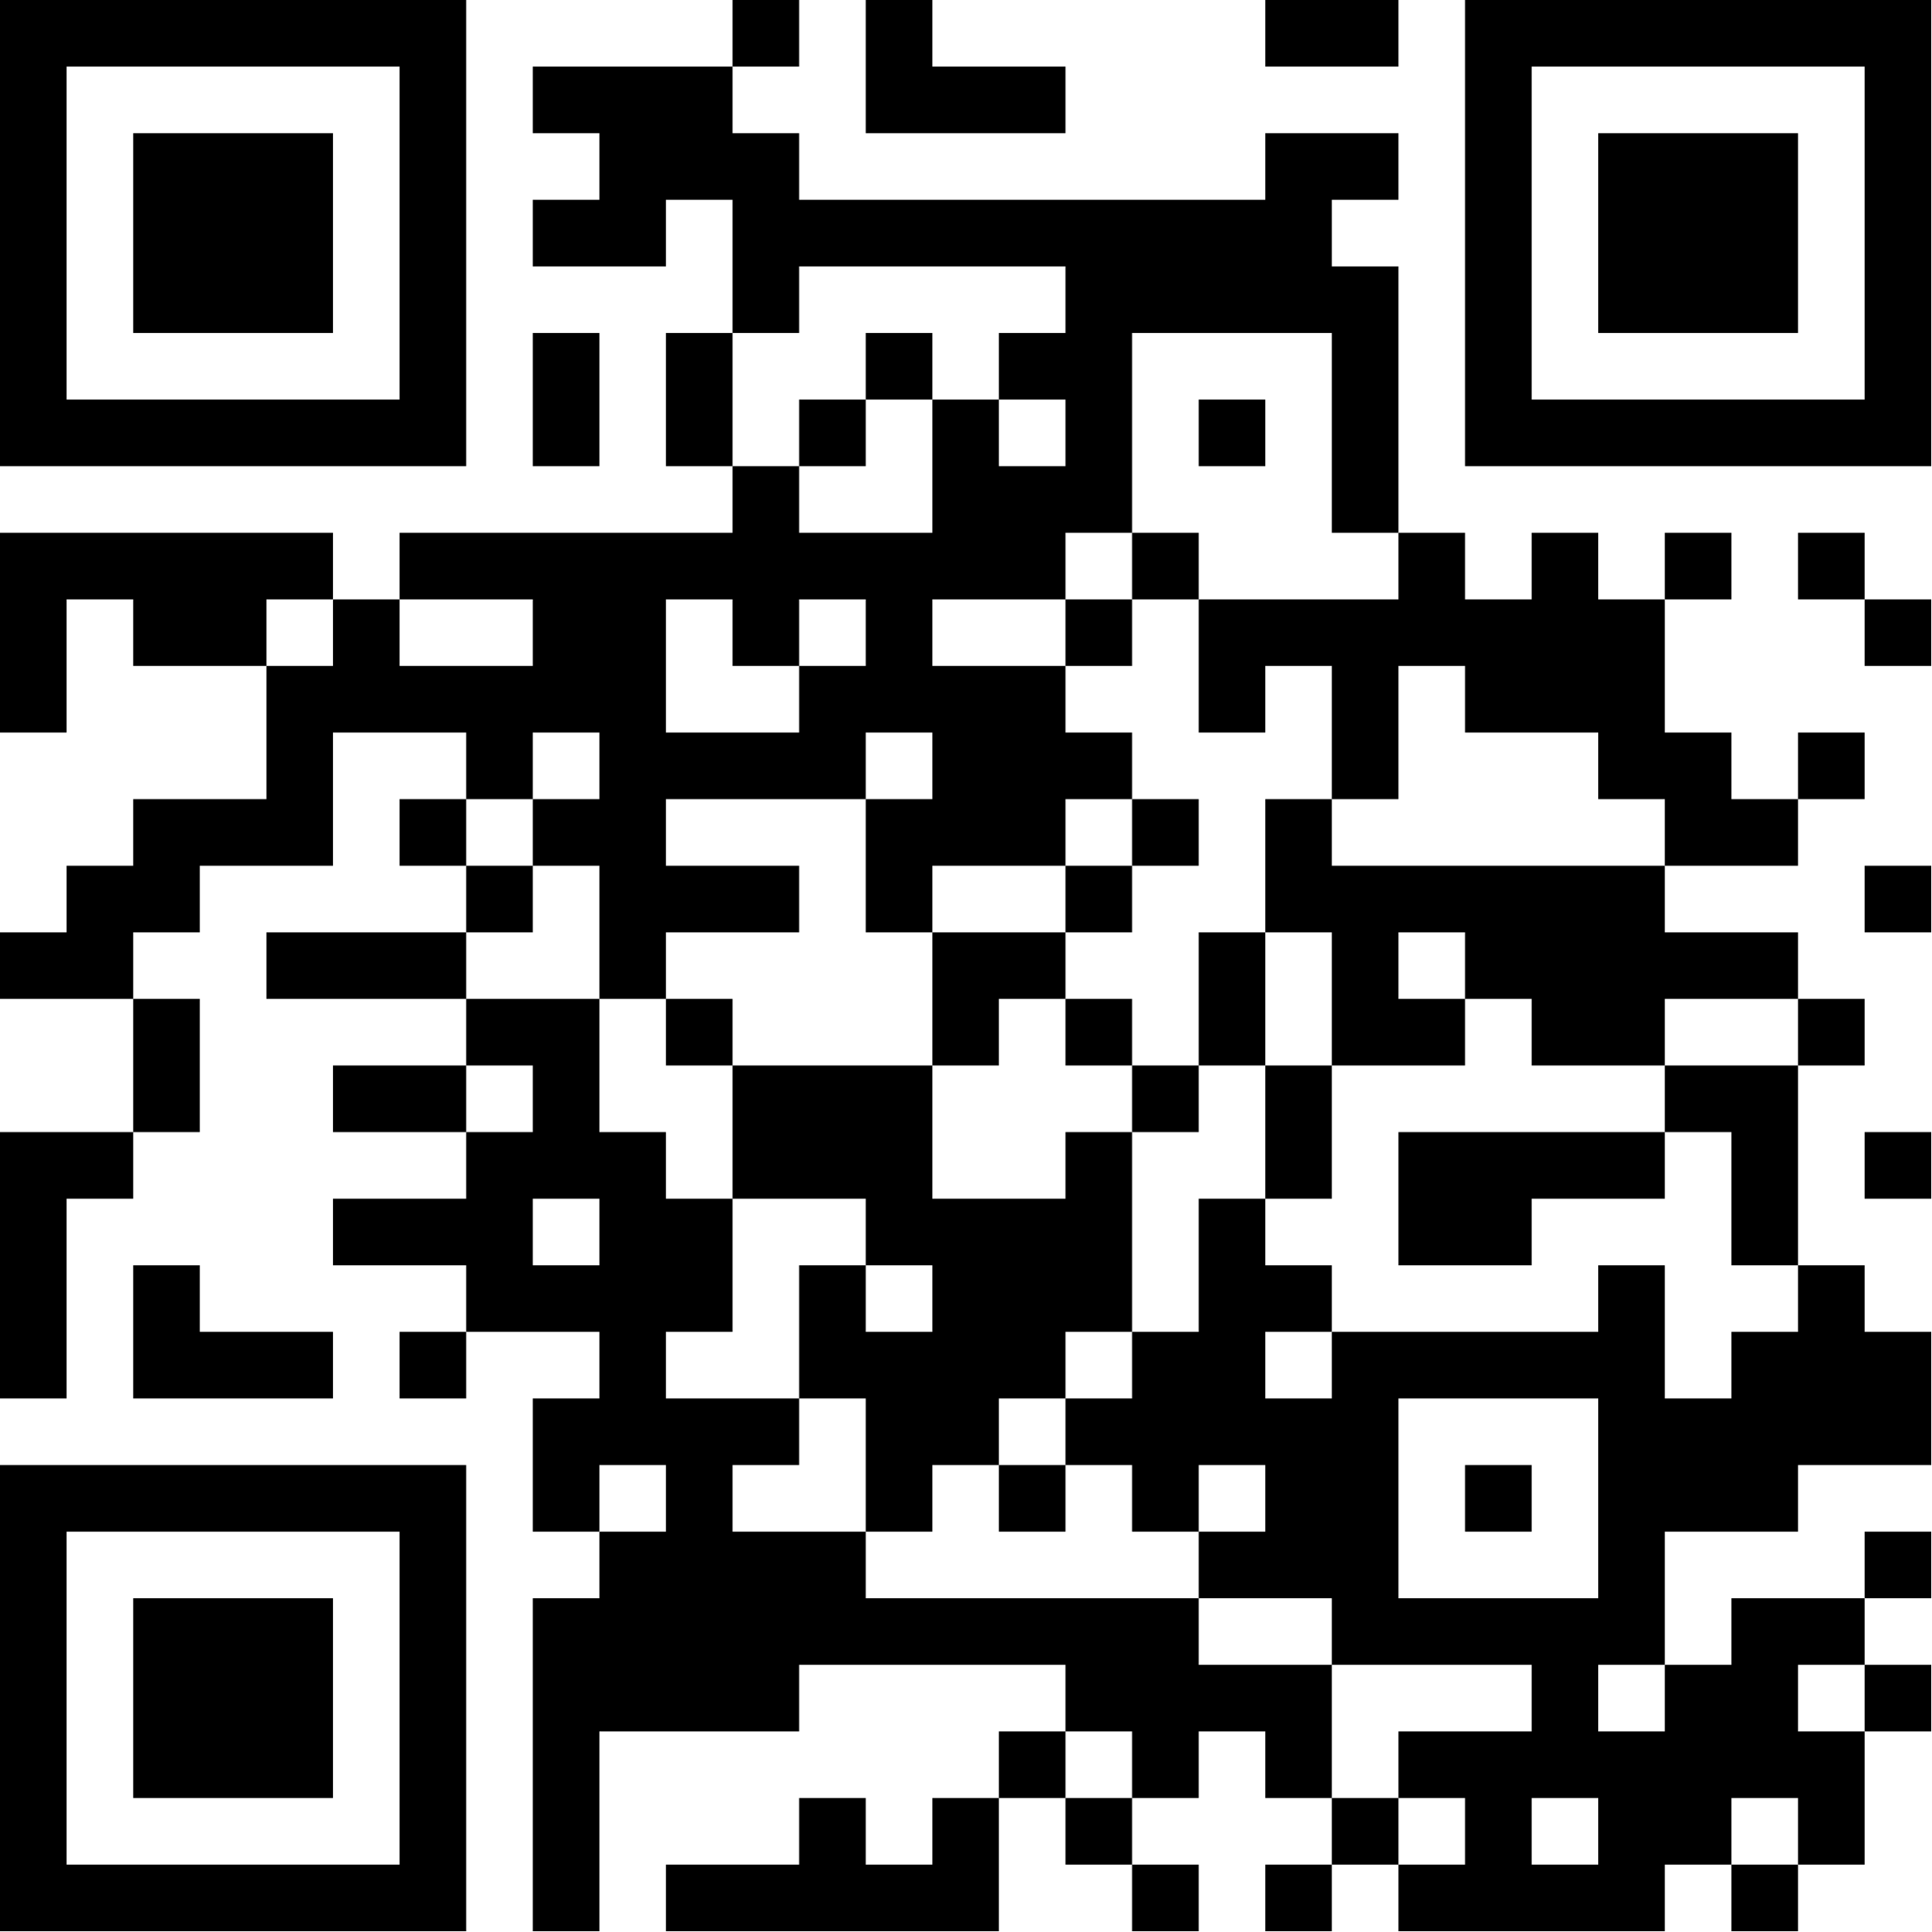
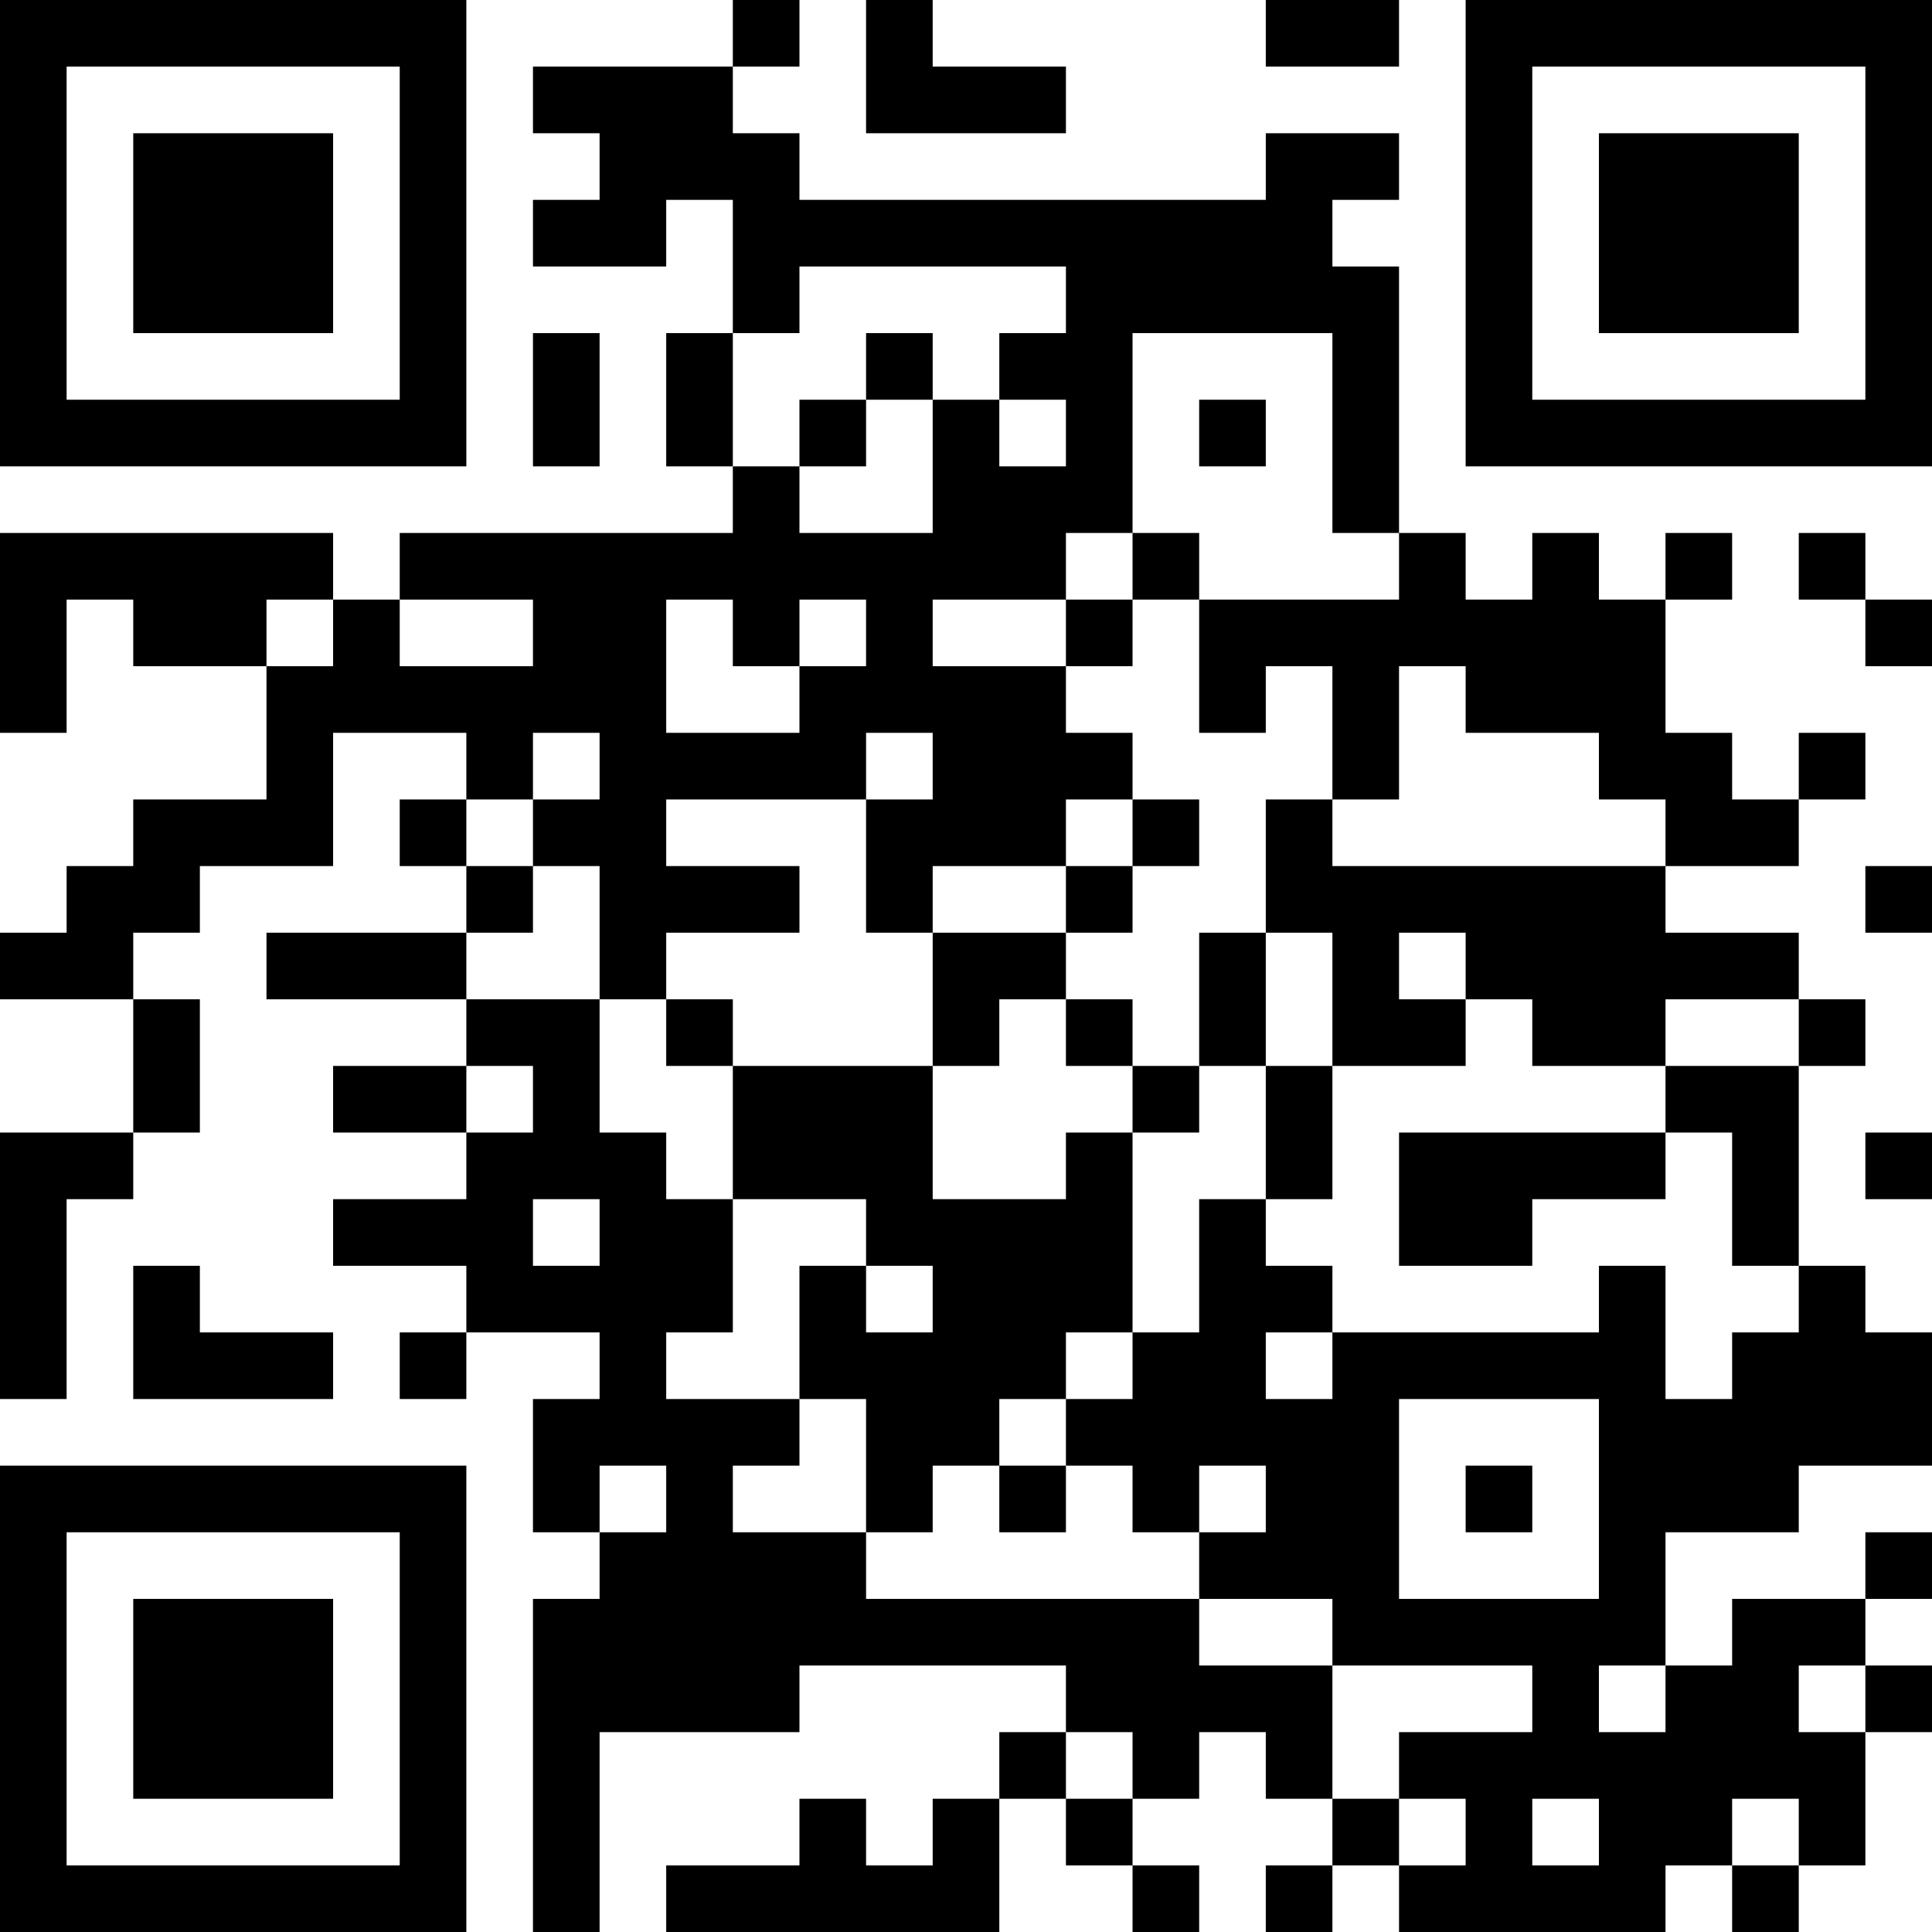
- <svg xmlns="http://www.w3.org/2000/svg" version="1.1" width="290" height="290">
-   <rect style="fill:rgb(255, 255, 255);fill-opacity:1" x="0" y="0" width="290" height="290" />
+ <svg xmlns="http://www.w3.org/2000/svg" version="1.1" width="493" height="493">
+   <rect style="fill:rgb(255, 255, 255);fill-opacity:1" x="0" y="0" width="493" height="493" />
  <g id="elements">
-     <path style="fill:rgb(0, 0, 0)" d="M 0,0 l 10,0 0,10 -10,0 z M 10,0 l 10,0 0,10 -10,0 z M 20,0 l 10,0 0,10 -10,0 z M 30,0 l 10,0 0,10 -10,0 z M 40,0 l 10,0 0,10 -10,0 z M 50,0 l 10,0 0,10 -10,0 z M 60,0 l 10,0 0,10 -10,0 z M 110,0 l 10,0 0,10 -10,0 z M 130,0 l 10,0 0,10 -10,0 z M 190,0 l 10,0 0,10 -10,0 z M 200,0 l 10,0 0,10 -10,0 z M 220,0 l 10,0 0,10 -10,0 z M 230,0 l 10,0 0,10 -10,0 z M 240,0 l 10,0 0,10 -10,0 z M 250,0 l 10,0 0,10 -10,0 z M 260,0 l 10,0 0,10 -10,0 z M 270,0 l 10,0 0,10 -10,0 z M 280,0 l 10,0 0,10 -10,0 z M 0,10 l 10,0 0,10 -10,0 z M 60,10 l 10,0 0,10 -10,0 z M 80,10 l 10,0 0,10 -10,0 z M 90,10 l 10,0 0,10 -10,0 z M 100,10 l 10,0 0,10 -10,0 z M 130,10 l 10,0 0,10 -10,0 z M 140,10 l 10,0 0,10 -10,0 z M 150,10 l 10,0 0,10 -10,0 z M 220,10 l 10,0 0,10 -10,0 z M 280,10 l 10,0 0,10 -10,0 z M 0,20 l 10,0 0,10 -10,0 z M 20,20 l 10,0 0,10 -10,0 z M 30,20 l 10,0 0,10 -10,0 z M 40,20 l 10,0 0,10 -10,0 z M 60,20 l 10,0 0,10 -10,0 z M 90,20 l 10,0 0,10 -10,0 z M 100,20 l 10,0 0,10 -10,0 z M 110,20 l 10,0 0,10 -10,0 z M 190,20 l 10,0 0,10 -10,0 z M 200,20 l 10,0 0,10 -10,0 z M 220,20 l 10,0 0,10 -10,0 z M 240,20 l 10,0 0,10 -10,0 z M 250,20 l 10,0 0,10 -10,0 z M 260,20 l 10,0 0,10 -10,0 z M 280,20 l 10,0 0,10 -10,0 z M 0,30 l 10,0 0,10 -10,0 z M 20,30 l 10,0 0,10 -10,0 z M 30,30 l 10,0 0,10 -10,0 z M 40,30 l 10,0 0,10 -10,0 z M 60,30 l 10,0 0,10 -10,0 z M 80,30 l 10,0 0,10 -10,0 z M 90,30 l 10,0 0,10 -10,0 z M 110,30 l 10,0 0,10 -10,0 z M 120,30 l 10,0 0,10 -10,0 z M 130,30 l 10,0 0,10 -10,0 z M 140,30 l 10,0 0,10 -10,0 z M 150,30 l 10,0 0,10 -10,0 z M 160,30 l 10,0 0,10 -10,0 z M 170,30 l 10,0 0,10 -10,0 z M 180,30 l 10,0 0,10 -10,0 z M 190,30 l 10,0 0,10 -10,0 z M 220,30 l 10,0 0,10 -10,0 z M 240,30 l 10,0 0,10 -10,0 z M 250,30 l 10,0 0,10 -10,0 z M 260,30 l 10,0 0,10 -10,0 z M 280,30 l 10,0 0,10 -10,0 z M 0,40 l 10,0 0,10 -10,0 z M 20,40 l 10,0 0,10 -10,0 z M 30,40 l 10,0 0,10 -10,0 z M 40,40 l 10,0 0,10 -10,0 z M 60,40 l 10,0 0,10 -10,0 z M 110,40 l 10,0 0,10 -10,0 z M 160,40 l 10,0 0,10 -10,0 z M 170,40 l 10,0 0,10 -10,0 z M 180,40 l 10,0 0,10 -10,0 z M 190,40 l 10,0 0,10 -10,0 z M 200,40 l 10,0 0,10 -10,0 z M 220,40 l 10,0 0,10 -10,0 z M 240,40 l 10,0 0,10 -10,0 z M 250,40 l 10,0 0,10 -10,0 z M 260,40 l 10,0 0,10 -10,0 z M 280,40 l 10,0 0,10 -10,0 z M 0,50 l 10,0 0,10 -10,0 z M 60,50 l 10,0 0,10 -10,0 z M 80,50 l 10,0 0,10 -10,0 z M 100,50 l 10,0 0,10 -10,0 z M 130,50 l 10,0 0,10 -10,0 z M 150,50 l 10,0 0,10 -10,0 z M 160,50 l 10,0 0,10 -10,0 z M 200,50 l 10,0 0,10 -10,0 z M 220,50 l 10,0 0,10 -10,0 z M 280,50 l 10,0 0,10 -10,0 z M 0,60 l 10,0 0,10 -10,0 z M 10,60 l 10,0 0,10 -10,0 z M 20,60 l 10,0 0,10 -10,0 z M 30,60 l 10,0 0,10 -10,0 z M 40,60 l 10,0 0,10 -10,0 z M 50,60 l 10,0 0,10 -10,0 z M 60,60 l 10,0 0,10 -10,0 z M 80,60 l 10,0 0,10 -10,0 z M 100,60 l 10,0 0,10 -10,0 z M 120,60 l 10,0 0,10 -10,0 z M 140,60 l 10,0 0,10 -10,0 z M 160,60 l 10,0 0,10 -10,0 z M 180,60 l 10,0 0,10 -10,0 z M 200,60 l 10,0 0,10 -10,0 z M 220,60 l 10,0 0,10 -10,0 z M 230,60 l 10,0 0,10 -10,0 z M 240,60 l 10,0 0,10 -10,0 z M 250,60 l 10,0 0,10 -10,0 z M 260,60 l 10,0 0,10 -10,0 z M 270,60 l 10,0 0,10 -10,0 z M 280,60 l 10,0 0,10 -10,0 z M 110,70 l 10,0 0,10 -10,0 z M 140,70 l 10,0 0,10 -10,0 z M 150,70 l 10,0 0,10 -10,0 z M 160,70 l 10,0 0,10 -10,0 z M 200,70 l 10,0 0,10 -10,0 z M 0,80 l 10,0 0,10 -10,0 z M 10,80 l 10,0 0,10 -10,0 z M 20,80 l 10,0 0,10 -10,0 z M 30,80 l 10,0 0,10 -10,0 z M 40,80 l 10,0 0,10 -10,0 z M 60,80 l 10,0 0,10 -10,0 z M 70,80 l 10,0 0,10 -10,0 z M 80,80 l 10,0 0,10 -10,0 z M 90,80 l 10,0 0,10 -10,0 z M 100,80 l 10,0 0,10 -10,0 z M 110,80 l 10,0 0,10 -10,0 z M 120,80 l 10,0 0,10 -10,0 z M 130,80 l 10,0 0,10 -10,0 z M 140,80 l 10,0 0,10 -10,0 z M 150,80 l 10,0 0,10 -10,0 z M 170,80 l 10,0 0,10 -10,0 z M 210,80 l 10,0 0,10 -10,0 z M 230,80 l 10,0 0,10 -10,0 z M 250,80 l 10,0 0,10 -10,0 z M 270,80 l 10,0 0,10 -10,0 z M 0,90 l 10,0 0,10 -10,0 z M 20,90 l 10,0 0,10 -10,0 z M 30,90 l 10,0 0,10 -10,0 z M 50,90 l 10,0 0,10 -10,0 z M 80,90 l 10,0 0,10 -10,0 z M 90,90 l 10,0 0,10 -10,0 z M 110,90 l 10,0 0,10 -10,0 z M 130,90 l 10,0 0,10 -10,0 z M 160,90 l 10,0 0,10 -10,0 z M 180,90 l 10,0 0,10 -10,0 z M 190,90 l 10,0 0,10 -10,0 z M 200,90 l 10,0 0,10 -10,0 z M 210,90 l 10,0 0,10 -10,0 z M 220,90 l 10,0 0,10 -10,0 z M 230,90 l 10,0 0,10 -10,0 z M 240,90 l 10,0 0,10 -10,0 z M 280,90 l 10,0 0,10 -10,0 z M 0,100 l 10,0 0,10 -10,0 z M 40,100 l 10,0 0,10 -10,0 z M 50,100 l 10,0 0,10 -10,0 z M 60,100 l 10,0 0,10 -10,0 z M 70,100 l 10,0 0,10 -10,0 z M 80,100 l 10,0 0,10 -10,0 z M 90,100 l 10,0 0,10 -10,0 z M 120,100 l 10,0 0,10 -10,0 z M 130,100 l 10,0 0,10 -10,0 z M 140,100 l 10,0 0,10 -10,0 z M 150,100 l 10,0 0,10 -10,0 z M 180,100 l 10,0 0,10 -10,0 z M 200,100 l 10,0 0,10 -10,0 z M 220,100 l 10,0 0,10 -10,0 z M 230,100 l 10,0 0,10 -10,0 z M 240,100 l 10,0 0,10 -10,0 z M 40,110 l 10,0 0,10 -10,0 z M 70,110 l 10,0 0,10 -10,0 z M 90,110 l 10,0 0,10 -10,0 z M 100,110 l 10,0 0,10 -10,0 z M 110,110 l 10,0 0,10 -10,0 z M 120,110 l 10,0 0,10 -10,0 z M 140,110 l 10,0 0,10 -10,0 z M 150,110 l 10,0 0,10 -10,0 z M 160,110 l 10,0 0,10 -10,0 z M 200,110 l 10,0 0,10 -10,0 z M 240,110 l 10,0 0,10 -10,0 z M 250,110 l 10,0 0,10 -10,0 z M 270,110 l 10,0 0,10 -10,0 z M 20,120 l 10,0 0,10 -10,0 z M 30,120 l 10,0 0,10 -10,0 z M 40,120 l 10,0 0,10 -10,0 z M 60,120 l 10,0 0,10 -10,0 z M 80,120 l 10,0 0,10 -10,0 z M 90,120 l 10,0 0,10 -10,0 z M 130,120 l 10,0 0,10 -10,0 z M 140,120 l 10,0 0,10 -10,0 z M 150,120 l 10,0 0,10 -10,0 z M 170,120 l 10,0 0,10 -10,0 z M 190,120 l 10,0 0,10 -10,0 z M 250,120 l 10,0 0,10 -10,0 z M 260,120 l 10,0 0,10 -10,0 z M 10,130 l 10,0 0,10 -10,0 z M 20,130 l 10,0 0,10 -10,0 z M 70,130 l 10,0 0,10 -10,0 z M 90,130 l 10,0 0,10 -10,0 z M 100,130 l 10,0 0,10 -10,0 z M 110,130 l 10,0 0,10 -10,0 z M 130,130 l 10,0 0,10 -10,0 z M 160,130 l 10,0 0,10 -10,0 z M 190,130 l 10,0 0,10 -10,0 z M 200,130 l 10,0 0,10 -10,0 z M 210,130 l 10,0 0,10 -10,0 z M 220,130 l 10,0 0,10 -10,0 z M 230,130 l 10,0 0,10 -10,0 z M 240,130 l 10,0 0,10 -10,0 z M 280,130 l 10,0 0,10 -10,0 z M 0,140 l 10,0 0,10 -10,0 z M 10,140 l 10,0 0,10 -10,0 z M 40,140 l 10,0 0,10 -10,0 z M 50,140 l 10,0 0,10 -10,0 z M 60,140 l 10,0 0,10 -10,0 z M 90,140 l 10,0 0,10 -10,0 z M 140,140 l 10,0 0,10 -10,0 z M 150,140 l 10,0 0,10 -10,0 z M 180,140 l 10,0 0,10 -10,0 z M 200,140 l 10,0 0,10 -10,0 z M 220,140 l 10,0 0,10 -10,0 z M 230,140 l 10,0 0,10 -10,0 z M 240,140 l 10,0 0,10 -10,0 z M 250,140 l 10,0 0,10 -10,0 z M 260,140 l 10,0 0,10 -10,0 z M 20,150 l 10,0 0,10 -10,0 z M 70,150 l 10,0 0,10 -10,0 z M 80,150 l 10,0 0,10 -10,0 z M 100,150 l 10,0 0,10 -10,0 z M 140,150 l 10,0 0,10 -10,0 z M 160,150 l 10,0 0,10 -10,0 z M 180,150 l 10,0 0,10 -10,0 z M 200,150 l 10,0 0,10 -10,0 z M 210,150 l 10,0 0,10 -10,0 z M 230,150 l 10,0 0,10 -10,0 z M 240,150 l 10,0 0,10 -10,0 z M 270,150 l 10,0 0,10 -10,0 z M 20,160 l 10,0 0,10 -10,0 z M 50,160 l 10,0 0,10 -10,0 z M 60,160 l 10,0 0,10 -10,0 z M 80,160 l 10,0 0,10 -10,0 z M 110,160 l 10,0 0,10 -10,0 z M 120,160 l 10,0 0,10 -10,0 z M 130,160 l 10,0 0,10 -10,0 z M 170,160 l 10,0 0,10 -10,0 z M 190,160 l 10,0 0,10 -10,0 z M 250,160 l 10,0 0,10 -10,0 z M 260,160 l 10,0 0,10 -10,0 z M 0,170 l 10,0 0,10 -10,0 z M 10,170 l 10,0 0,10 -10,0 z M 70,170 l 10,0 0,10 -10,0 z M 80,170 l 10,0 0,10 -10,0 z M 90,170 l 10,0 0,10 -10,0 z M 110,170 l 10,0 0,10 -10,0 z M 120,170 l 10,0 0,10 -10,0 z M 130,170 l 10,0 0,10 -10,0 z M 160,170 l 10,0 0,10 -10,0 z M 190,170 l 10,0 0,10 -10,0 z M 210,170 l 10,0 0,10 -10,0 z M 220,170 l 10,0 0,10 -10,0 z M 230,170 l 10,0 0,10 -10,0 z M 240,170 l 10,0 0,10 -10,0 z M 260,170 l 10,0 0,10 -10,0 z M 280,170 l 10,0 0,10 -10,0 z M 0,180 l 10,0 0,10 -10,0 z M 50,180 l 10,0 0,10 -10,0 z M 60,180 l 10,0 0,10 -10,0 z M 70,180 l 10,0 0,10 -10,0 z M 90,180 l 10,0 0,10 -10,0 z M 100,180 l 10,0 0,10 -10,0 z M 130,180 l 10,0 0,10 -10,0 z M 140,180 l 10,0 0,10 -10,0 z M 150,180 l 10,0 0,10 -10,0 z M 160,180 l 10,0 0,10 -10,0 z M 180,180 l 10,0 0,10 -10,0 z M 210,180 l 10,0 0,10 -10,0 z M 220,180 l 10,0 0,10 -10,0 z M 260,180 l 10,0 0,10 -10,0 z M 0,190 l 10,0 0,10 -10,0 z M 20,190 l 10,0 0,10 -10,0 z M 70,190 l 10,0 0,10 -10,0 z M 80,190 l 10,0 0,10 -10,0 z M 90,190 l 10,0 0,10 -10,0 z M 100,190 l 10,0 0,10 -10,0 z M 120,190 l 10,0 0,10 -10,0 z M 140,190 l 10,0 0,10 -10,0 z M 150,190 l 10,0 0,10 -10,0 z M 160,190 l 10,0 0,10 -10,0 z M 180,190 l 10,0 0,10 -10,0 z M 190,190 l 10,0 0,10 -10,0 z M 240,190 l 10,0 0,10 -10,0 z M 270,190 l 10,0 0,10 -10,0 z M 0,200 l 10,0 0,10 -10,0 z M 20,200 l 10,0 0,10 -10,0 z M 30,200 l 10,0 0,10 -10,0 z M 40,200 l 10,0 0,10 -10,0 z M 60,200 l 10,0 0,10 -10,0 z M 90,200 l 10,0 0,10 -10,0 z M 120,200 l 10,0 0,10 -10,0 z M 130,200 l 10,0 0,10 -10,0 z M 140,200 l 10,0 0,10 -10,0 z M 150,200 l 10,0 0,10 -10,0 z M 170,200 l 10,0 0,10 -10,0 z M 180,200 l 10,0 0,10 -10,0 z M 200,200 l 10,0 0,10 -10,0 z M 210,200 l 10,0 0,10 -10,0 z M 220,200 l 10,0 0,10 -10,0 z M 230,200 l 10,0 0,10 -10,0 z M 240,200 l 10,0 0,10 -10,0 z M 260,200 l 10,0 0,10 -10,0 z M 270,200 l 10,0 0,10 -10,0 z M 280,200 l 10,0 0,10 -10,0 z M 80,210 l 10,0 0,10 -10,0 z M 90,210 l 10,0 0,10 -10,0 z M 100,210 l 10,0 0,10 -10,0 z M 110,210 l 10,0 0,10 -10,0 z M 130,210 l 10,0 0,10 -10,0 z M 140,210 l 10,0 0,10 -10,0 z M 160,210 l 10,0 0,10 -10,0 z M 170,210 l 10,0 0,10 -10,0 z M 180,210 l 10,0 0,10 -10,0 z M 190,210 l 10,0 0,10 -10,0 z M 200,210 l 10,0 0,10 -10,0 z M 240,210 l 10,0 0,10 -10,0 z M 250,210 l 10,0 0,10 -10,0 z M 260,210 l 10,0 0,10 -10,0 z M 270,210 l 10,0 0,10 -10,0 z M 280,210 l 10,0 0,10 -10,0 z M 0,220 l 10,0 0,10 -10,0 z M 10,220 l 10,0 0,10 -10,0 z M 20,220 l 10,0 0,10 -10,0 z M 30,220 l 10,0 0,10 -10,0 z M 40,220 l 10,0 0,10 -10,0 z M 50,220 l 10,0 0,10 -10,0 z M 60,220 l 10,0 0,10 -10,0 z M 80,220 l 10,0 0,10 -10,0 z M 100,220 l 10,0 0,10 -10,0 z M 130,220 l 10,0 0,10 -10,0 z M 150,220 l 10,0 0,10 -10,0 z M 170,220 l 10,0 0,10 -10,0 z M 190,220 l 10,0 0,10 -10,0 z M 200,220 l 10,0 0,10 -10,0 z M 220,220 l 10,0 0,10 -10,0 z M 240,220 l 10,0 0,10 -10,0 z M 250,220 l 10,0 0,10 -10,0 z M 260,220 l 10,0 0,10 -10,0 z M 0,230 l 10,0 0,10 -10,0 z M 60,230 l 10,0 0,10 -10,0 z M 90,230 l 10,0 0,10 -10,0 z M 100,230 l 10,0 0,10 -10,0 z M 110,230 l 10,0 0,10 -10,0 z M 120,230 l 10,0 0,10 -10,0 z M 180,230 l 10,0 0,10 -10,0 z M 190,230 l 10,0 0,10 -10,0 z M 200,230 l 10,0 0,10 -10,0 z M 240,230 l 10,0 0,10 -10,0 z M 280,230 l 10,0 0,10 -10,0 z M 0,240 l 10,0 0,10 -10,0 z M 20,240 l 10,0 0,10 -10,0 z M 30,240 l 10,0 0,10 -10,0 z M 40,240 l 10,0 0,10 -10,0 z M 60,240 l 10,0 0,10 -10,0 z M 80,240 l 10,0 0,10 -10,0 z M 90,240 l 10,0 0,10 -10,0 z M 100,240 l 10,0 0,10 -10,0 z M 110,240 l 10,0 0,10 -10,0 z M 120,240 l 10,0 0,10 -10,0 z M 130,240 l 10,0 0,10 -10,0 z M 140,240 l 10,0 0,10 -10,0 z M 150,240 l 10,0 0,10 -10,0 z M 160,240 l 10,0 0,10 -10,0 z M 170,240 l 10,0 0,10 -10,0 z M 200,240 l 10,0 0,10 -10,0 z M 210,240 l 10,0 0,10 -10,0 z M 220,240 l 10,0 0,10 -10,0 z M 230,240 l 10,0 0,10 -10,0 z M 240,240 l 10,0 0,10 -10,0 z M 260,240 l 10,0 0,10 -10,0 z M 270,240 l 10,0 0,10 -10,0 z M 0,250 l 10,0 0,10 -10,0 z M 20,250 l 10,0 0,10 -10,0 z M 30,250 l 10,0 0,10 -10,0 z M 40,250 l 10,0 0,10 -10,0 z M 60,250 l 10,0 0,10 -10,0 z M 80,250 l 10,0 0,10 -10,0 z M 90,250 l 10,0 0,10 -10,0 z M 100,250 l 10,0 0,10 -10,0 z M 110,250 l 10,0 0,10 -10,0 z M 160,250 l 10,0 0,10 -10,0 z M 170,250 l 10,0 0,10 -10,0 z M 180,250 l 10,0 0,10 -10,0 z M 190,250 l 10,0 0,10 -10,0 z M 230,250 l 10,0 0,10 -10,0 z M 250,250 l 10,0 0,10 -10,0 z M 260,250 l 10,0 0,10 -10,0 z M 280,250 l 10,0 0,10 -10,0 z M 0,260 l 10,0 0,10 -10,0 z M 20,260 l 10,0 0,10 -10,0 z M 30,260 l 10,0 0,10 -10,0 z M 40,260 l 10,0 0,10 -10,0 z M 60,260 l 10,0 0,10 -10,0 z M 80,260 l 10,0 0,10 -10,0 z M 150,260 l 10,0 0,10 -10,0 z M 170,260 l 10,0 0,10 -10,0 z M 190,260 l 10,0 0,10 -10,0 z M 210,260 l 10,0 0,10 -10,0 z M 220,260 l 10,0 0,10 -10,0 z M 230,260 l 10,0 0,10 -10,0 z M 240,260 l 10,0 0,10 -10,0 z M 250,260 l 10,0 0,10 -10,0 z M 260,260 l 10,0 0,10 -10,0 z M 270,260 l 10,0 0,10 -10,0 z M 0,270 l 10,0 0,10 -10,0 z M 60,270 l 10,0 0,10 -10,0 z M 80,270 l 10,0 0,10 -10,0 z M 120,270 l 10,0 0,10 -10,0 z M 140,270 l 10,0 0,10 -10,0 z M 160,270 l 10,0 0,10 -10,0 z M 200,270 l 10,0 0,10 -10,0 z M 220,270 l 10,0 0,10 -10,0 z M 240,270 l 10,0 0,10 -10,0 z M 250,270 l 10,0 0,10 -10,0 z M 270,270 l 10,0 0,10 -10,0 z M 0,280 l 10,0 0,10 -10,0 z M 10,280 l 10,0 0,10 -10,0 z M 20,280 l 10,0 0,10 -10,0 z M 30,280 l 10,0 0,10 -10,0 z M 40,280 l 10,0 0,10 -10,0 z M 50,280 l 10,0 0,10 -10,0 z M 60,280 l 10,0 0,10 -10,0 z M 80,280 l 10,0 0,10 -10,0 z M 100,280 l 10,0 0,10 -10,0 z M 110,280 l 10,0 0,10 -10,0 z M 120,280 l 10,0 0,10 -10,0 z M 130,280 l 10,0 0,10 -10,0 z M 140,280 l 10,0 0,10 -10,0 z M 170,280 l 10,0 0,10 -10,0 z M 190,280 l 10,0 0,10 -10,0 z M 210,280 l 10,0 0,10 -10,0 z M 220,280 l 10,0 0,10 -10,0 z M 230,280 l 10,0 0,10 -10,0 z M 240,280 l 10,0 0,10 -10,0 z M 260,280 l 10,0 0,10 -10,0 z " />
+     <path style="fill:rgb(0, 0, 0)" d="M 0,0 l 17,0 0,17 -17,0 z M 17,0 l 17,0 0,17 -17,0 z M 34,0 l 17,0 0,17 -17,0 z M 51,0 l 17,0 0,17 -17,0 z M 68,0 l 17,0 0,17 -17,0 z M 85,0 l 17,0 0,17 -17,0 z M 102,0 l 17,0 0,17 -17,0 z M 187,0 l 17,0 0,17 -17,0 z M 221,0 l 17,0 0,17 -17,0 z M 323,0 l 17,0 0,17 -17,0 z M 340,0 l 17,0 0,17 -17,0 z M 374,0 l 17,0 0,17 -17,0 z M 391,0 l 17,0 0,17 -17,0 z M 408,0 l 17,0 0,17 -17,0 z M 425,0 l 17,0 0,17 -17,0 z M 442,0 l 17,0 0,17 -17,0 z M 459,0 l 17,0 0,17 -17,0 z M 476,0 l 17,0 0,17 -17,0 z M 0,17 l 17,0 0,17 -17,0 z M 102,17 l 17,0 0,17 -17,0 z M 136,17 l 17,0 0,17 -17,0 z M 153,17 l 17,0 0,17 -17,0 z M 170,17 l 17,0 0,17 -17,0 z M 221,17 l 17,0 0,17 -17,0 z M 238,17 l 17,0 0,17 -17,0 z M 255,17 l 17,0 0,17 -17,0 z M 374,17 l 17,0 0,17 -17,0 z M 476,17 l 17,0 0,17 -17,0 z M 0,34 l 17,0 0,17 -17,0 z M 34,34 l 17,0 0,17 -17,0 z M 51,34 l 17,0 0,17 -17,0 z M 68,34 l 17,0 0,17 -17,0 z M 102,34 l 17,0 0,17 -17,0 z M 153,34 l 17,0 0,17 -17,0 z M 170,34 l 17,0 0,17 -17,0 z M 187,34 l 17,0 0,17 -17,0 z M 323,34 l 17,0 0,17 -17,0 z M 340,34 l 17,0 0,17 -17,0 z M 374,34 l 17,0 0,17 -17,0 z M 408,34 l 17,0 0,17 -17,0 z M 425,34 l 17,0 0,17 -17,0 z M 442,34 l 17,0 0,17 -17,0 z M 476,34 l 17,0 0,17 -17,0 z M 0,51 l 17,0 0,17 -17,0 z M 34,51 l 17,0 0,17 -17,0 z M 51,51 l 17,0 0,17 -17,0 z M 68,51 l 17,0 0,17 -17,0 z M 102,51 l 17,0 0,17 -17,0 z M 136,51 l 17,0 0,17 -17,0 z M 153,51 l 17,0 0,17 -17,0 z M 187,51 l 17,0 0,17 -17,0 z M 204,51 l 17,0 0,17 -17,0 z M 221,51 l 17,0 0,17 -17,0 z M 238,51 l 17,0 0,17 -17,0 z M 255,51 l 17,0 0,17 -17,0 z M 272,51 l 17,0 0,17 -17,0 z M 289,51 l 17,0 0,17 -17,0 z M 306,51 l 17,0 0,17 -17,0 z M 323,51 l 17,0 0,17 -17,0 z M 374,51 l 17,0 0,17 -17,0 z M 408,51 l 17,0 0,17 -17,0 z M 425,51 l 17,0 0,17 -17,0 z M 442,51 l 17,0 0,17 -17,0 z M 476,51 l 17,0 0,17 -17,0 z M 0,68 l 17,0 0,17 -17,0 z M 34,68 l 17,0 0,17 -17,0 z M 51,68 l 17,0 0,17 -17,0 z M 68,68 l 17,0 0,17 -17,0 z M 102,68 l 17,0 0,17 -17,0 z M 187,68 l 17,0 0,17 -17,0 z M 272,68 l 17,0 0,17 -17,0 z M 289,68 l 17,0 0,17 -17,0 z M 306,68 l 17,0 0,17 -17,0 z M 323,68 l 17,0 0,17 -17,0 z M 340,68 l 17,0 0,17 -17,0 z M 374,68 l 17,0 0,17 -17,0 z M 408,68 l 17,0 0,17 -17,0 z M 425,68 l 17,0 0,17 -17,0 z M 442,68 l 17,0 0,17 -17,0 z M 476,68 l 17,0 0,17 -17,0 z M 0,85 l 17,0 0,17 -17,0 z M 102,85 l 17,0 0,17 -17,0 z M 136,85 l 17,0 0,17 -17,0 z M 170,85 l 17,0 0,17 -17,0 z M 221,85 l 17,0 0,17 -17,0 z M 255,85 l 17,0 0,17 -17,0 z M 272,85 l 17,0 0,17 -17,0 z M 340,85 l 17,0 0,17 -17,0 z M 374,85 l 17,0 0,17 -17,0 z M 476,85 l 17,0 0,17 -17,0 z M 0,102 l 17,0 0,17 -17,0 z M 17,102 l 17,0 0,17 -17,0 z M 34,102 l 17,0 0,17 -17,0 z M 51,102 l 17,0 0,17 -17,0 z M 68,102 l 17,0 0,17 -17,0 z M 85,102 l 17,0 0,17 -17,0 z M 102,102 l 17,0 0,17 -17,0 z M 136,102 l 17,0 0,17 -17,0 z M 170,102 l 17,0 0,17 -17,0 z M 204,102 l 17,0 0,17 -17,0 z M 238,102 l 17,0 0,17 -17,0 z M 272,102 l 17,0 0,17 -17,0 z M 306,102 l 17,0 0,17 -17,0 z M 340,102 l 17,0 0,17 -17,0 z M 374,102 l 17,0 0,17 -17,0 z M 391,102 l 17,0 0,17 -17,0 z M 408,102 l 17,0 0,17 -17,0 z M 425,102 l 17,0 0,17 -17,0 z M 442,102 l 17,0 0,17 -17,0 z M 459,102 l 17,0 0,17 -17,0 z M 476,102 l 17,0 0,17 -17,0 z M 187,119 l 17,0 0,17 -17,0 z M 238,119 l 17,0 0,17 -17,0 z M 255,119 l 17,0 0,17 -17,0 z M 272,119 l 17,0 0,17 -17,0 z M 340,119 l 17,0 0,17 -17,0 z M 0,136 l 17,0 0,17 -17,0 z M 17,136 l 17,0 0,17 -17,0 z M 34,136 l 17,0 0,17 -17,0 z M 51,136 l 17,0 0,17 -17,0 z M 68,136 l 17,0 0,17 -17,0 z M 102,136 l 17,0 0,17 -17,0 z M 119,136 l 17,0 0,17 -17,0 z M 136,136 l 17,0 0,17 -17,0 z M 153,136 l 17,0 0,17 -17,0 z M 170,136 l 17,0 0,17 -17,0 z M 187,136 l 17,0 0,17 -17,0 z M 204,136 l 17,0 0,17 -17,0 z M 221,136 l 17,0 0,17 -17,0 z M 238,136 l 17,0 0,17 -17,0 z M 255,136 l 17,0 0,17 -17,0 z M 289,136 l 17,0 0,17 -17,0 z M 357,136 l 17,0 0,17 -17,0 z M 391,136 l 17,0 0,17 -17,0 z M 425,136 l 17,0 0,17 -17,0 z M 459,136 l 17,0 0,17 -17,0 z M 0,153 l 17,0 0,17 -17,0 z M 34,153 l 17,0 0,17 -17,0 z M 51,153 l 17,0 0,17 -17,0 z M 85,153 l 17,0 0,17 -17,0 z M 136,153 l 17,0 0,17 -17,0 z M 153,153 l 17,0 0,17 -17,0 z M 187,153 l 17,0 0,17 -17,0 z M 221,153 l 17,0 0,17 -17,0 z M 272,153 l 17,0 0,17 -17,0 z M 306,153 l 17,0 0,17 -17,0 z M 323,153 l 17,0 0,17 -17,0 z M 340,153 l 17,0 0,17 -17,0 z M 357,153 l 17,0 0,17 -17,0 z M 374,153 l 17,0 0,17 -17,0 z M 391,153 l 17,0 0,17 -17,0 z M 408,153 l 17,0 0,17 -17,0 z M 476,153 l 17,0 0,17 -17,0 z M 0,170 l 17,0 0,17 -17,0 z M 68,170 l 17,0 0,17 -17,0 z M 85,170 l 17,0 0,17 -17,0 z M 102,170 l 17,0 0,17 -17,0 z M 119,170 l 17,0 0,17 -17,0 z M 136,170 l 17,0 0,17 -17,0 z M 153,170 l 17,0 0,17 -17,0 z M 204,170 l 17,0 0,17 -17,0 z M 221,170 l 17,0 0,17 -17,0 z M 238,170 l 17,0 0,17 -17,0 z M 255,170 l 17,0 0,17 -17,0 z M 306,170 l 17,0 0,17 -17,0 z M 340,170 l 17,0 0,17 -17,0 z M 374,170 l 17,0 0,17 -17,0 z M 391,170 l 17,0 0,17 -17,0 z M 408,170 l 17,0 0,17 -17,0 z M 68,187 l 17,0 0,17 -17,0 z M 119,187 l 17,0 0,17 -17,0 z M 153,187 l 17,0 0,17 -17,0 z M 170,187 l 17,0 0,17 -17,0 z M 187,187 l 17,0 0,17 -17,0 z M 204,187 l 17,0 0,17 -17,0 z M 238,187 l 17,0 0,17 -17,0 z M 255,187 l 17,0 0,17 -17,0 z M 272,187 l 17,0 0,17 -17,0 z M 340,187 l 17,0 0,17 -17,0 z M 408,187 l 17,0 0,17 -17,0 z M 425,187 l 17,0 0,17 -17,0 z M 459,187 l 17,0 0,17 -17,0 z M 34,204 l 17,0 0,17 -17,0 z M 51,204 l 17,0 0,17 -17,0 z M 68,204 l 17,0 0,17 -17,0 z M 102,204 l 17,0 0,17 -17,0 z M 136,204 l 17,0 0,17 -17,0 z M 153,204 l 17,0 0,17 -17,0 z M 221,204 l 17,0 0,17 -17,0 z M 238,204 l 17,0 0,17 -17,0 z M 255,204 l 17,0 0,17 -17,0 z M 289,204 l 17,0 0,17 -17,0 z M 323,204 l 17,0 0,17 -17,0 z M 425,204 l 17,0 0,17 -17,0 z M 442,204 l 17,0 0,17 -17,0 z M 17,221 l 17,0 0,17 -17,0 z M 34,221 l 17,0 0,17 -17,0 z M 119,221 l 17,0 0,17 -17,0 z M 153,221 l 17,0 0,17 -17,0 z M 170,221 l 17,0 0,17 -17,0 z M 187,221 l 17,0 0,17 -17,0 z M 221,221 l 17,0 0,17 -17,0 z M 272,221 l 17,0 0,17 -17,0 z M 323,221 l 17,0 0,17 -17,0 z M 340,221 l 17,0 0,17 -17,0 z M 357,221 l 17,0 0,17 -17,0 z M 374,221 l 17,0 0,17 -17,0 z M 391,221 l 17,0 0,17 -17,0 z M 408,221 l 17,0 0,17 -17,0 z M 476,221 l 17,0 0,17 -17,0 z M 0,238 l 17,0 0,17 -17,0 z M 17,238 l 17,0 0,17 -17,0 z M 68,238 l 17,0 0,17 -17,0 z M 85,238 l 17,0 0,17 -17,0 z M 102,238 l 17,0 0,17 -17,0 z M 153,238 l 17,0 0,17 -17,0 z M 238,238 l 17,0 0,17 -17,0 z M 255,238 l 17,0 0,17 -17,0 z M 306,238 l 17,0 0,17 -17,0 z M 340,238 l 17,0 0,17 -17,0 z M 374,238 l 17,0 0,17 -17,0 z M 391,238 l 17,0 0,17 -17,0 z M 408,238 l 17,0 0,17 -17,0 z M 425,238 l 17,0 0,17 -17,0 z M 442,238 l 17,0 0,17 -17,0 z M 34,255 l 17,0 0,17 -17,0 z M 119,255 l 17,0 0,17 -17,0 z M 136,255 l 17,0 0,17 -17,0 z M 170,255 l 17,0 0,17 -17,0 z M 238,255 l 17,0 0,17 -17,0 z M 272,255 l 17,0 0,17 -17,0 z M 306,255 l 17,0 0,17 -17,0 z M 340,255 l 17,0 0,17 -17,0 z M 357,255 l 17,0 0,17 -17,0 z M 391,255 l 17,0 0,17 -17,0 z M 408,255 l 17,0 0,17 -17,0 z M 459,255 l 17,0 0,17 -17,0 z M 34,272 l 17,0 0,17 -17,0 z M 85,272 l 17,0 0,17 -17,0 z M 102,272 l 17,0 0,17 -17,0 z M 136,272 l 17,0 0,17 -17,0 z M 187,272 l 17,0 0,17 -17,0 z M 204,272 l 17,0 0,17 -17,0 z M 221,272 l 17,0 0,17 -17,0 z M 289,272 l 17,0 0,17 -17,0 z M 323,272 l 17,0 0,17 -17,0 z M 425,272 l 17,0 0,17 -17,0 z M 442,272 l 17,0 0,17 -17,0 z M 0,289 l 17,0 0,17 -17,0 z M 17,289 l 17,0 0,17 -17,0 z M 119,289 l 17,0 0,17 -17,0 z M 136,289 l 17,0 0,17 -17,0 z M 153,289 l 17,0 0,17 -17,0 z M 187,289 l 17,0 0,17 -17,0 z M 204,289 l 17,0 0,17 -17,0 z M 221,289 l 17,0 0,17 -17,0 z M 272,289 l 17,0 0,17 -17,0 z M 323,289 l 17,0 0,17 -17,0 z M 357,289 l 17,0 0,17 -17,0 z M 374,289 l 17,0 0,17 -17,0 z M 391,289 l 17,0 0,17 -17,0 z M 408,289 l 17,0 0,17 -17,0 z M 442,289 l 17,0 0,17 -17,0 z M 476,289 l 17,0 0,17 -17,0 z M 0,306 l 17,0 0,17 -17,0 z M 85,306 l 17,0 0,17 -17,0 z M 102,306 l 17,0 0,17 -17,0 z M 119,306 l 17,0 0,17 -17,0 z M 153,306 l 17,0 0,17 -17,0 z M 170,306 l 17,0 0,17 -17,0 z M 221,306 l 17,0 0,17 -17,0 z M 238,306 l 17,0 0,17 -17,0 z M 255,306 l 17,0 0,17 -17,0 z M 272,306 l 17,0 0,17 -17,0 z M 306,306 l 17,0 0,17 -17,0 z M 357,306 l 17,0 0,17 -17,0 z M 374,306 l 17,0 0,17 -17,0 z M 442,306 l 17,0 0,17 -17,0 z M 0,323 l 17,0 0,17 -17,0 z M 34,323 l 17,0 0,17 -17,0 z M 119,323 l 17,0 0,17 -17,0 z M 136,323 l 17,0 0,17 -17,0 z M 153,323 l 17,0 0,17 -17,0 z M 170,323 l 17,0 0,17 -17,0 z M 204,323 l 17,0 0,17 -17,0 z M 238,323 l 17,0 0,17 -17,0 z M 255,323 l 17,0 0,17 -17,0 z M 272,323 l 17,0 0,17 -17,0 z M 306,323 l 17,0 0,17 -17,0 z M 323,323 l 17,0 0,17 -17,0 z M 408,323 l 17,0 0,17 -17,0 z M 459,323 l 17,0 0,17 -17,0 z M 0,340 l 17,0 0,17 -17,0 z M 34,340 l 17,0 0,17 -17,0 z M 51,340 l 17,0 0,17 -17,0 z M 68,340 l 17,0 0,17 -17,0 z M 102,340 l 17,0 0,17 -17,0 z M 153,340 l 17,0 0,17 -17,0 z M 204,340 l 17,0 0,17 -17,0 z M 221,340 l 17,0 0,17 -17,0 z M 238,340 l 17,0 0,17 -17,0 z M 255,340 l 17,0 0,17 -17,0 z M 289,340 l 17,0 0,17 -17,0 z M 306,340 l 17,0 0,17 -17,0 z M 340,340 l 17,0 0,17 -17,0 z M 357,340 l 17,0 0,17 -17,0 z M 374,340 l 17,0 0,17 -17,0 z M 391,340 l 17,0 0,17 -17,0 z M 408,340 l 17,0 0,17 -17,0 z M 442,340 l 17,0 0,17 -17,0 z M 459,340 l 17,0 0,17 -17,0 z M 476,340 l 17,0 0,17 -17,0 z M 136,357 l 17,0 0,17 -17,0 z M 153,357 l 17,0 0,17 -17,0 z M 170,357 l 17,0 0,17 -17,0 z M 187,357 l 17,0 0,17 -17,0 z M 221,357 l 17,0 0,17 -17,0 z M 238,357 l 17,0 0,17 -17,0 z M 272,357 l 17,0 0,17 -17,0 z M 289,357 l 17,0 0,17 -17,0 z M 306,357 l 17,0 0,17 -17,0 z M 323,357 l 17,0 0,17 -17,0 z M 340,357 l 17,0 0,17 -17,0 z M 408,357 l 17,0 0,17 -17,0 z M 425,357 l 17,0 0,17 -17,0 z M 442,357 l 17,0 0,17 -17,0 z M 459,357 l 17,0 0,17 -17,0 z M 476,357 l 17,0 0,17 -17,0 z M 0,374 l 17,0 0,17 -17,0 z M 17,374 l 17,0 0,17 -17,0 z M 34,374 l 17,0 0,17 -17,0 z M 51,374 l 17,0 0,17 -17,0 z M 68,374 l 17,0 0,17 -17,0 z M 85,374 l 17,0 0,17 -17,0 z M 102,374 l 17,0 0,17 -17,0 z M 136,374 l 17,0 0,17 -17,0 z M 170,374 l 17,0 0,17 -17,0 z M 221,374 l 17,0 0,17 -17,0 z M 255,374 l 17,0 0,17 -17,0 z M 289,374 l 17,0 0,17 -17,0 z M 323,374 l 17,0 0,17 -17,0 z M 340,374 l 17,0 0,17 -17,0 z M 374,374 l 17,0 0,17 -17,0 z M 408,374 l 17,0 0,17 -17,0 z M 425,374 l 17,0 0,17 -17,0 z M 442,374 l 17,0 0,17 -17,0 z M 0,391 l 17,0 0,17 -17,0 z M 102,391 l 17,0 0,17 -17,0 z M 153,391 l 17,0 0,17 -17,0 z M 170,391 l 17,0 0,17 -17,0 z M 187,391 l 17,0 0,17 -17,0 z M 204,391 l 17,0 0,17 -17,0 z M 306,391 l 17,0 0,17 -17,0 z M 323,391 l 17,0 0,17 -17,0 z M 340,391 l 17,0 0,17 -17,0 z M 408,391 l 17,0 0,17 -17,0 z M 476,391 l 17,0 0,17 -17,0 z M 0,408 l 17,0 0,17 -17,0 z M 34,408 l 17,0 0,17 -17,0 z M 51,408 l 17,0 0,17 -17,0 z M 68,408 l 17,0 0,17 -17,0 z M 102,408 l 17,0 0,17 -17,0 z M 136,408 l 17,0 0,17 -17,0 z M 153,408 l 17,0 0,17 -17,0 z M 170,408 l 17,0 0,17 -17,0 z M 187,408 l 17,0 0,17 -17,0 z M 204,408 l 17,0 0,17 -17,0 z M 221,408 l 17,0 0,17 -17,0 z M 238,408 l 17,0 0,17 -17,0 z M 255,408 l 17,0 0,17 -17,0 z M 272,408 l 17,0 0,17 -17,0 z M 289,408 l 17,0 0,17 -17,0 z M 340,408 l 17,0 0,17 -17,0 z M 357,408 l 17,0 0,17 -17,0 z M 374,408 l 17,0 0,17 -17,0 z M 391,408 l 17,0 0,17 -17,0 z M 408,408 l 17,0 0,17 -17,0 z M 442,408 l 17,0 0,17 -17,0 z M 459,408 l 17,0 0,17 -17,0 z M 0,425 l 17,0 0,17 -17,0 z M 34,425 l 17,0 0,17 -17,0 z M 51,425 l 17,0 0,17 -17,0 z M 68,425 l 17,0 0,17 -17,0 z M 102,425 l 17,0 0,17 -17,0 z M 136,425 l 17,0 0,17 -17,0 z M 153,425 l 17,0 0,17 -17,0 z M 170,425 l 17,0 0,17 -17,0 z M 187,425 l 17,0 0,17 -17,0 z M 272,425 l 17,0 0,17 -17,0 z M 289,425 l 17,0 0,17 -17,0 z M 306,425 l 17,0 0,17 -17,0 z M 323,425 l 17,0 0,17 -17,0 z M 391,425 l 17,0 0,17 -17,0 z M 425,425 l 17,0 0,17 -17,0 z M 442,425 l 17,0 0,17 -17,0 z M 476,425 l 17,0 0,17 -17,0 z M 0,442 l 17,0 0,17 -17,0 z M 34,442 l 17,0 0,17 -17,0 z M 51,442 l 17,0 0,17 -17,0 z M 68,442 l 17,0 0,17 -17,0 z M 102,442 l 17,0 0,17 -17,0 z M 136,442 l 17,0 0,17 -17,0 z M 255,442 l 17,0 0,17 -17,0 z M 289,442 l 17,0 0,17 -17,0 z M 323,442 l 17,0 0,17 -17,0 z M 357,442 l 17,0 0,17 -17,0 z M 374,442 l 17,0 0,17 -17,0 z M 391,442 l 17,0 0,17 -17,0 z M 408,442 l 17,0 0,17 -17,0 z M 425,442 l 17,0 0,17 -17,0 z M 442,442 l 17,0 0,17 -17,0 z M 459,442 l 17,0 0,17 -17,0 z M 0,459 l 17,0 0,17 -17,0 z M 102,459 l 17,0 0,17 -17,0 z M 136,459 l 17,0 0,17 -17,0 z M 204,459 l 17,0 0,17 -17,0 z M 238,459 l 17,0 0,17 -17,0 z M 272,459 l 17,0 0,17 -17,0 z M 340,459 l 17,0 0,17 -17,0 z M 374,459 l 17,0 0,17 -17,0 z M 408,459 l 17,0 0,17 -17,0 z M 425,459 l 17,0 0,17 -17,0 z M 459,459 l 17,0 0,17 -17,0 z M 0,476 l 17,0 0,17 -17,0 z M 17,476 l 17,0 0,17 -17,0 z M 34,476 l 17,0 0,17 -17,0 z M 51,476 l 17,0 0,17 -17,0 z M 68,476 l 17,0 0,17 -17,0 z M 85,476 l 17,0 0,17 -17,0 z M 102,476 l 17,0 0,17 -17,0 z M 136,476 l 17,0 0,17 -17,0 z M 170,476 l 17,0 0,17 -17,0 z M 187,476 l 17,0 0,17 -17,0 z M 204,476 l 17,0 0,17 -17,0 z M 221,476 l 17,0 0,17 -17,0 z M 238,476 l 17,0 0,17 -17,0 z M 289,476 l 17,0 0,17 -17,0 z M 323,476 l 17,0 0,17 -17,0 z M 357,476 l 17,0 0,17 -17,0 z M 374,476 l 17,0 0,17 -17,0 z M 391,476 l 17,0 0,17 -17,0 z M 408,476 l 17,0 0,17 -17,0 z M 442,476 l 17,0 0,17 -17,0 z " />
  </g>
</svg>
